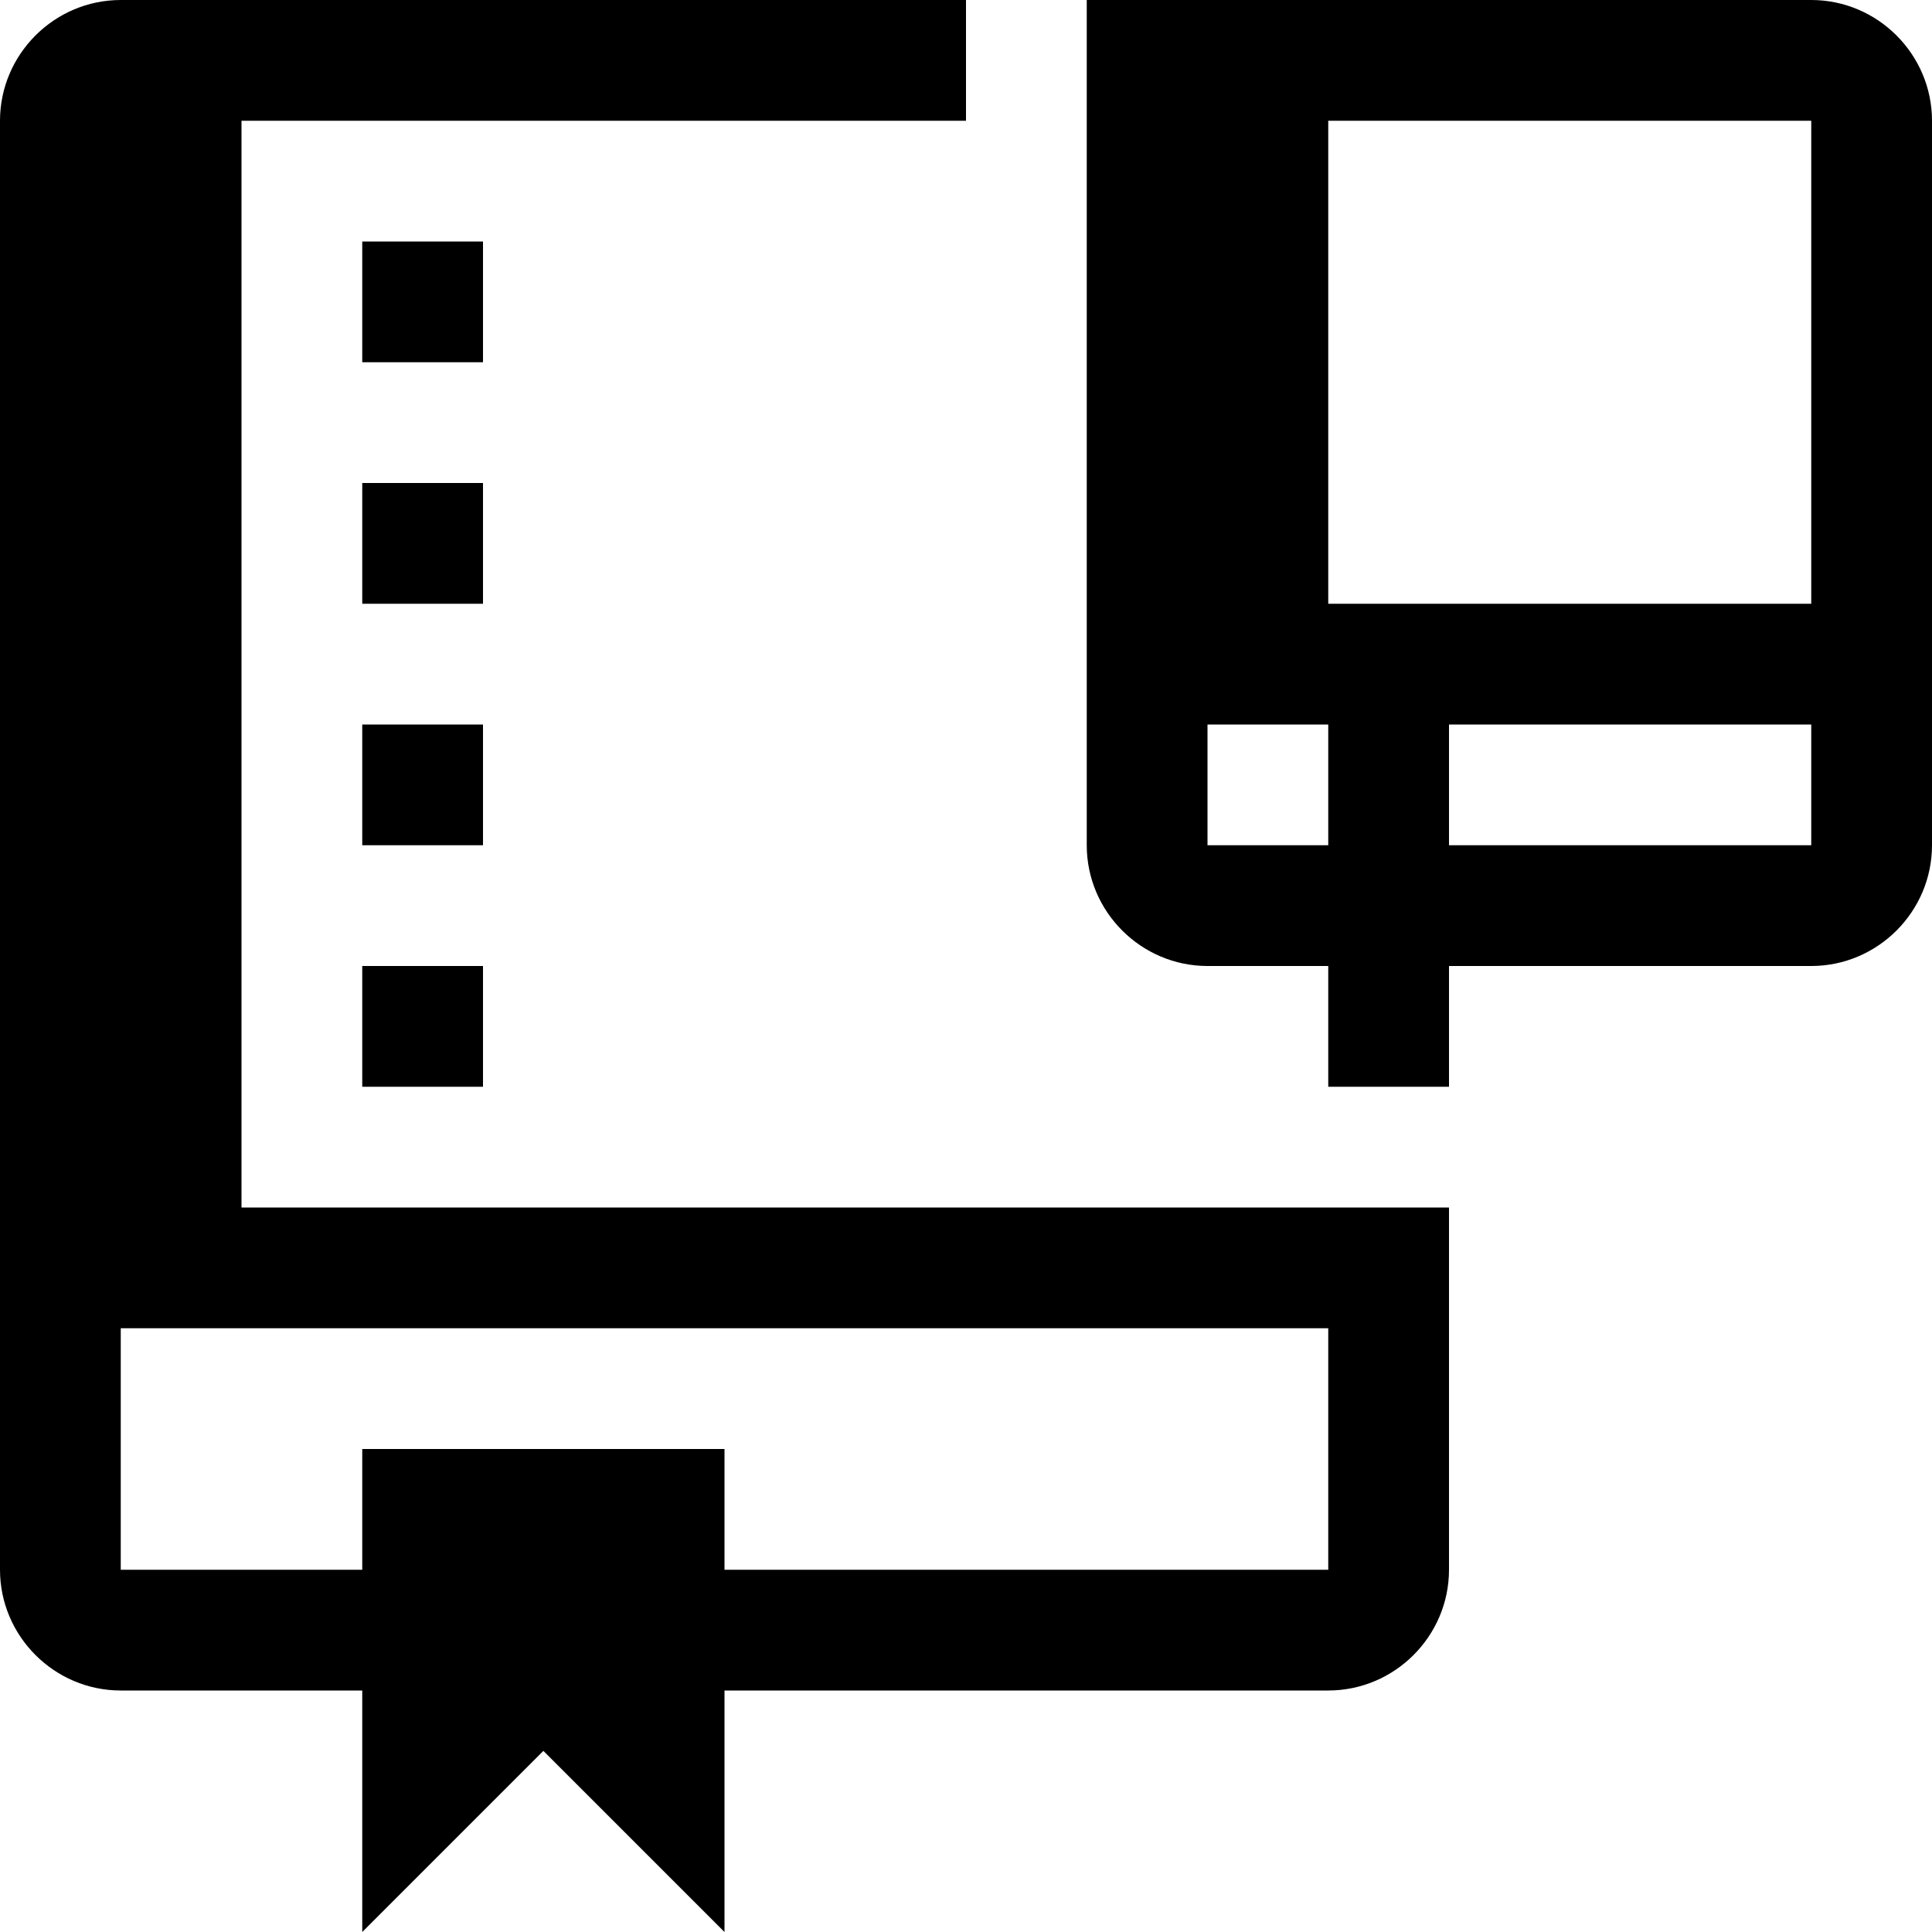
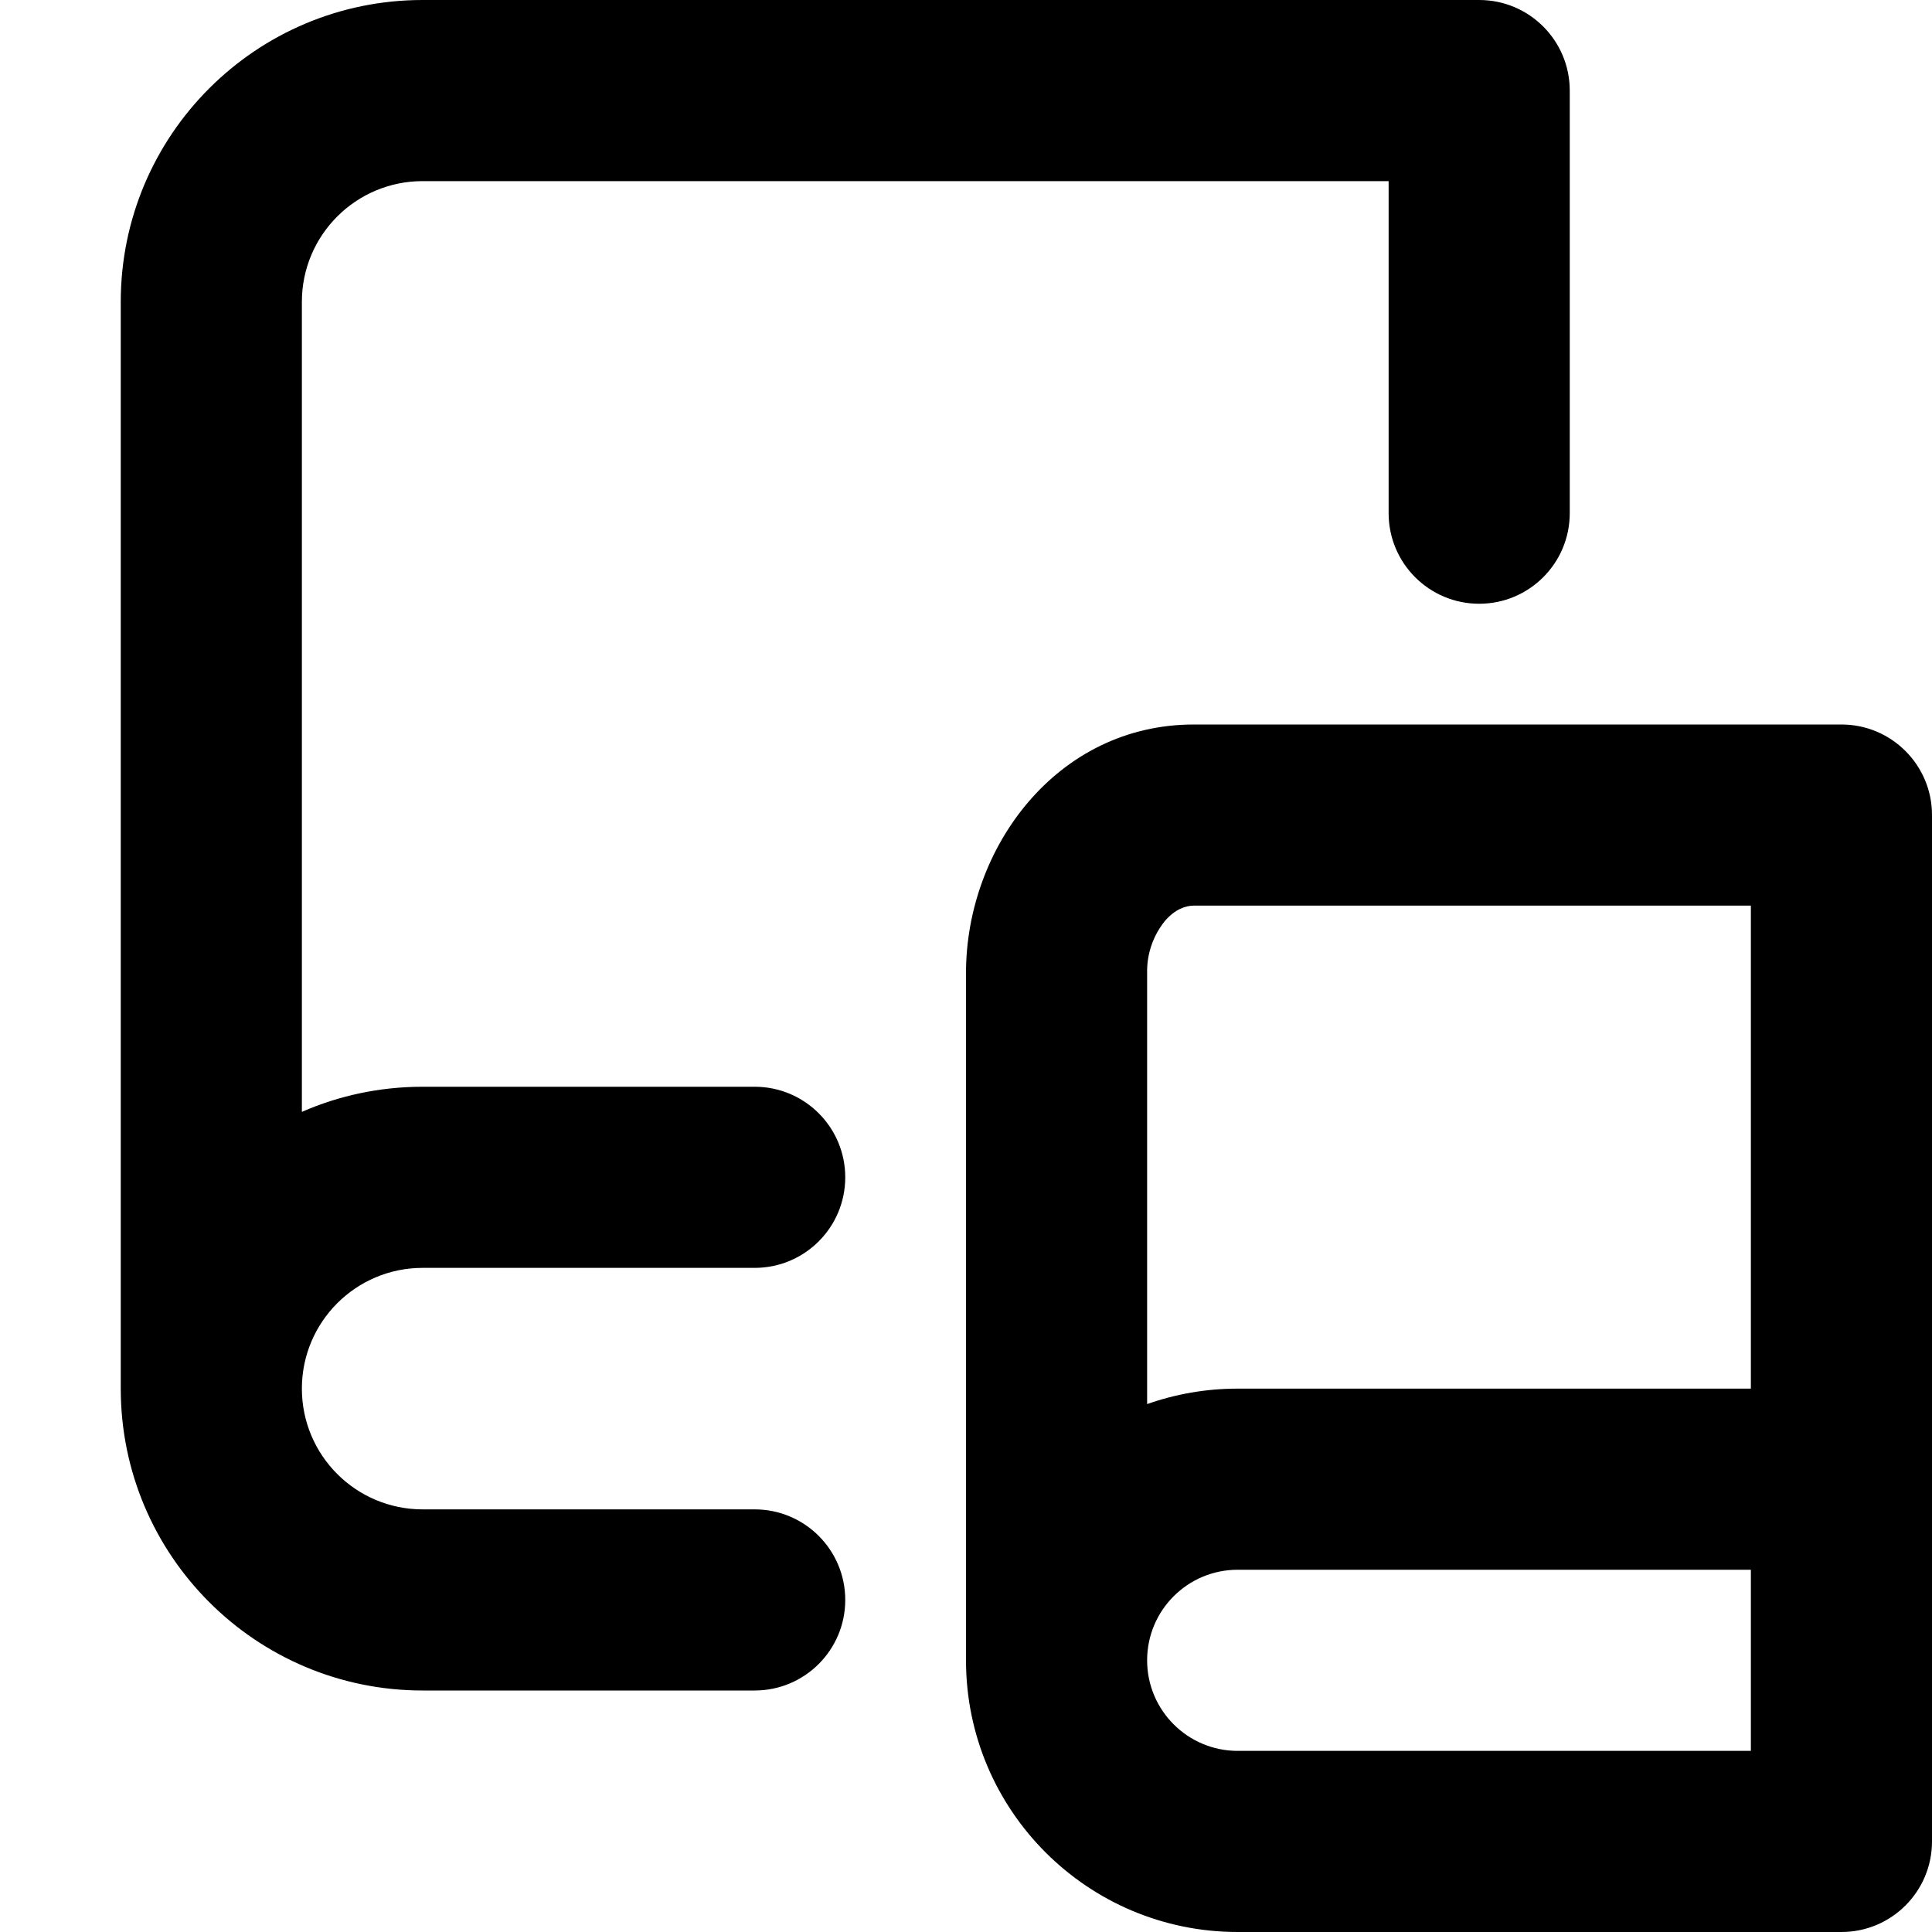
<svg xmlns="http://www.w3.org/2000/svg" viewBox="0 0 16 16" class="svg octicon-repo-clone" width="16" height="16" aria-hidden="true">
-   <path d="M2 1v9h10v3c0 .55-.45 1-1 1H6v2l-1.5-1.5L3 16v-2H1c-.55 0-1-.45-1-1V1c0-.55.45-1 1-1h7v1Zm13-1c.55 0 1 .45 1 1v6c0 .55-.45 1-1 1h-3v1h-1V8h-1c-.55 0-1-.45-1-1V0Zm-4 11H1v2h2v-1h3v1h5Zm4-6V1h-4v4Zm0 2V6h-3v1ZM4 3H3V2h1Zm0 2H3V4h1Zm0 2H3V6h1Zm7 0V6h-1v1ZM3 8h1v1H3Z" />
+   <path d="M3.5 0A2.5 2.5 0 0 0 1 2.5v9A2.5 2.5 0 0 0 3.5 14h2.75a.75.75 0 0 0 0-1.5H3.5a1 1 0 0 1 0-2h2.75a.75.75 0 0 0 0-1.5H3.5c-.356 0-.694.074-1 .208V2.5a1 1 0 0 1 1-1h8v2.75a.75.75 0 0 0 1.5 0V.75a.75.75 0 0 0-.75-.75H3.5Z" />
+   <path d="M8 8.058C8 7.023 8.75 6 9.887 6h5.363a.75.75 0 0 1 .75.75v8.5a.75.75 0 0 1-.75.75h-5A2.25 2.25 0 0 1 8 13.75Zm6.5 3.442v-4H9.887c-.07 0-.156.031-.238.125a.663.663 0 0 0-.149.433v3.57c.235-.083.487-.128.75-.128Zm-5 2.25c0 .414.336.75.75.75h4.25V13h-4.25a.75.75 0 0 0-.75.75Z" />
</svg>
